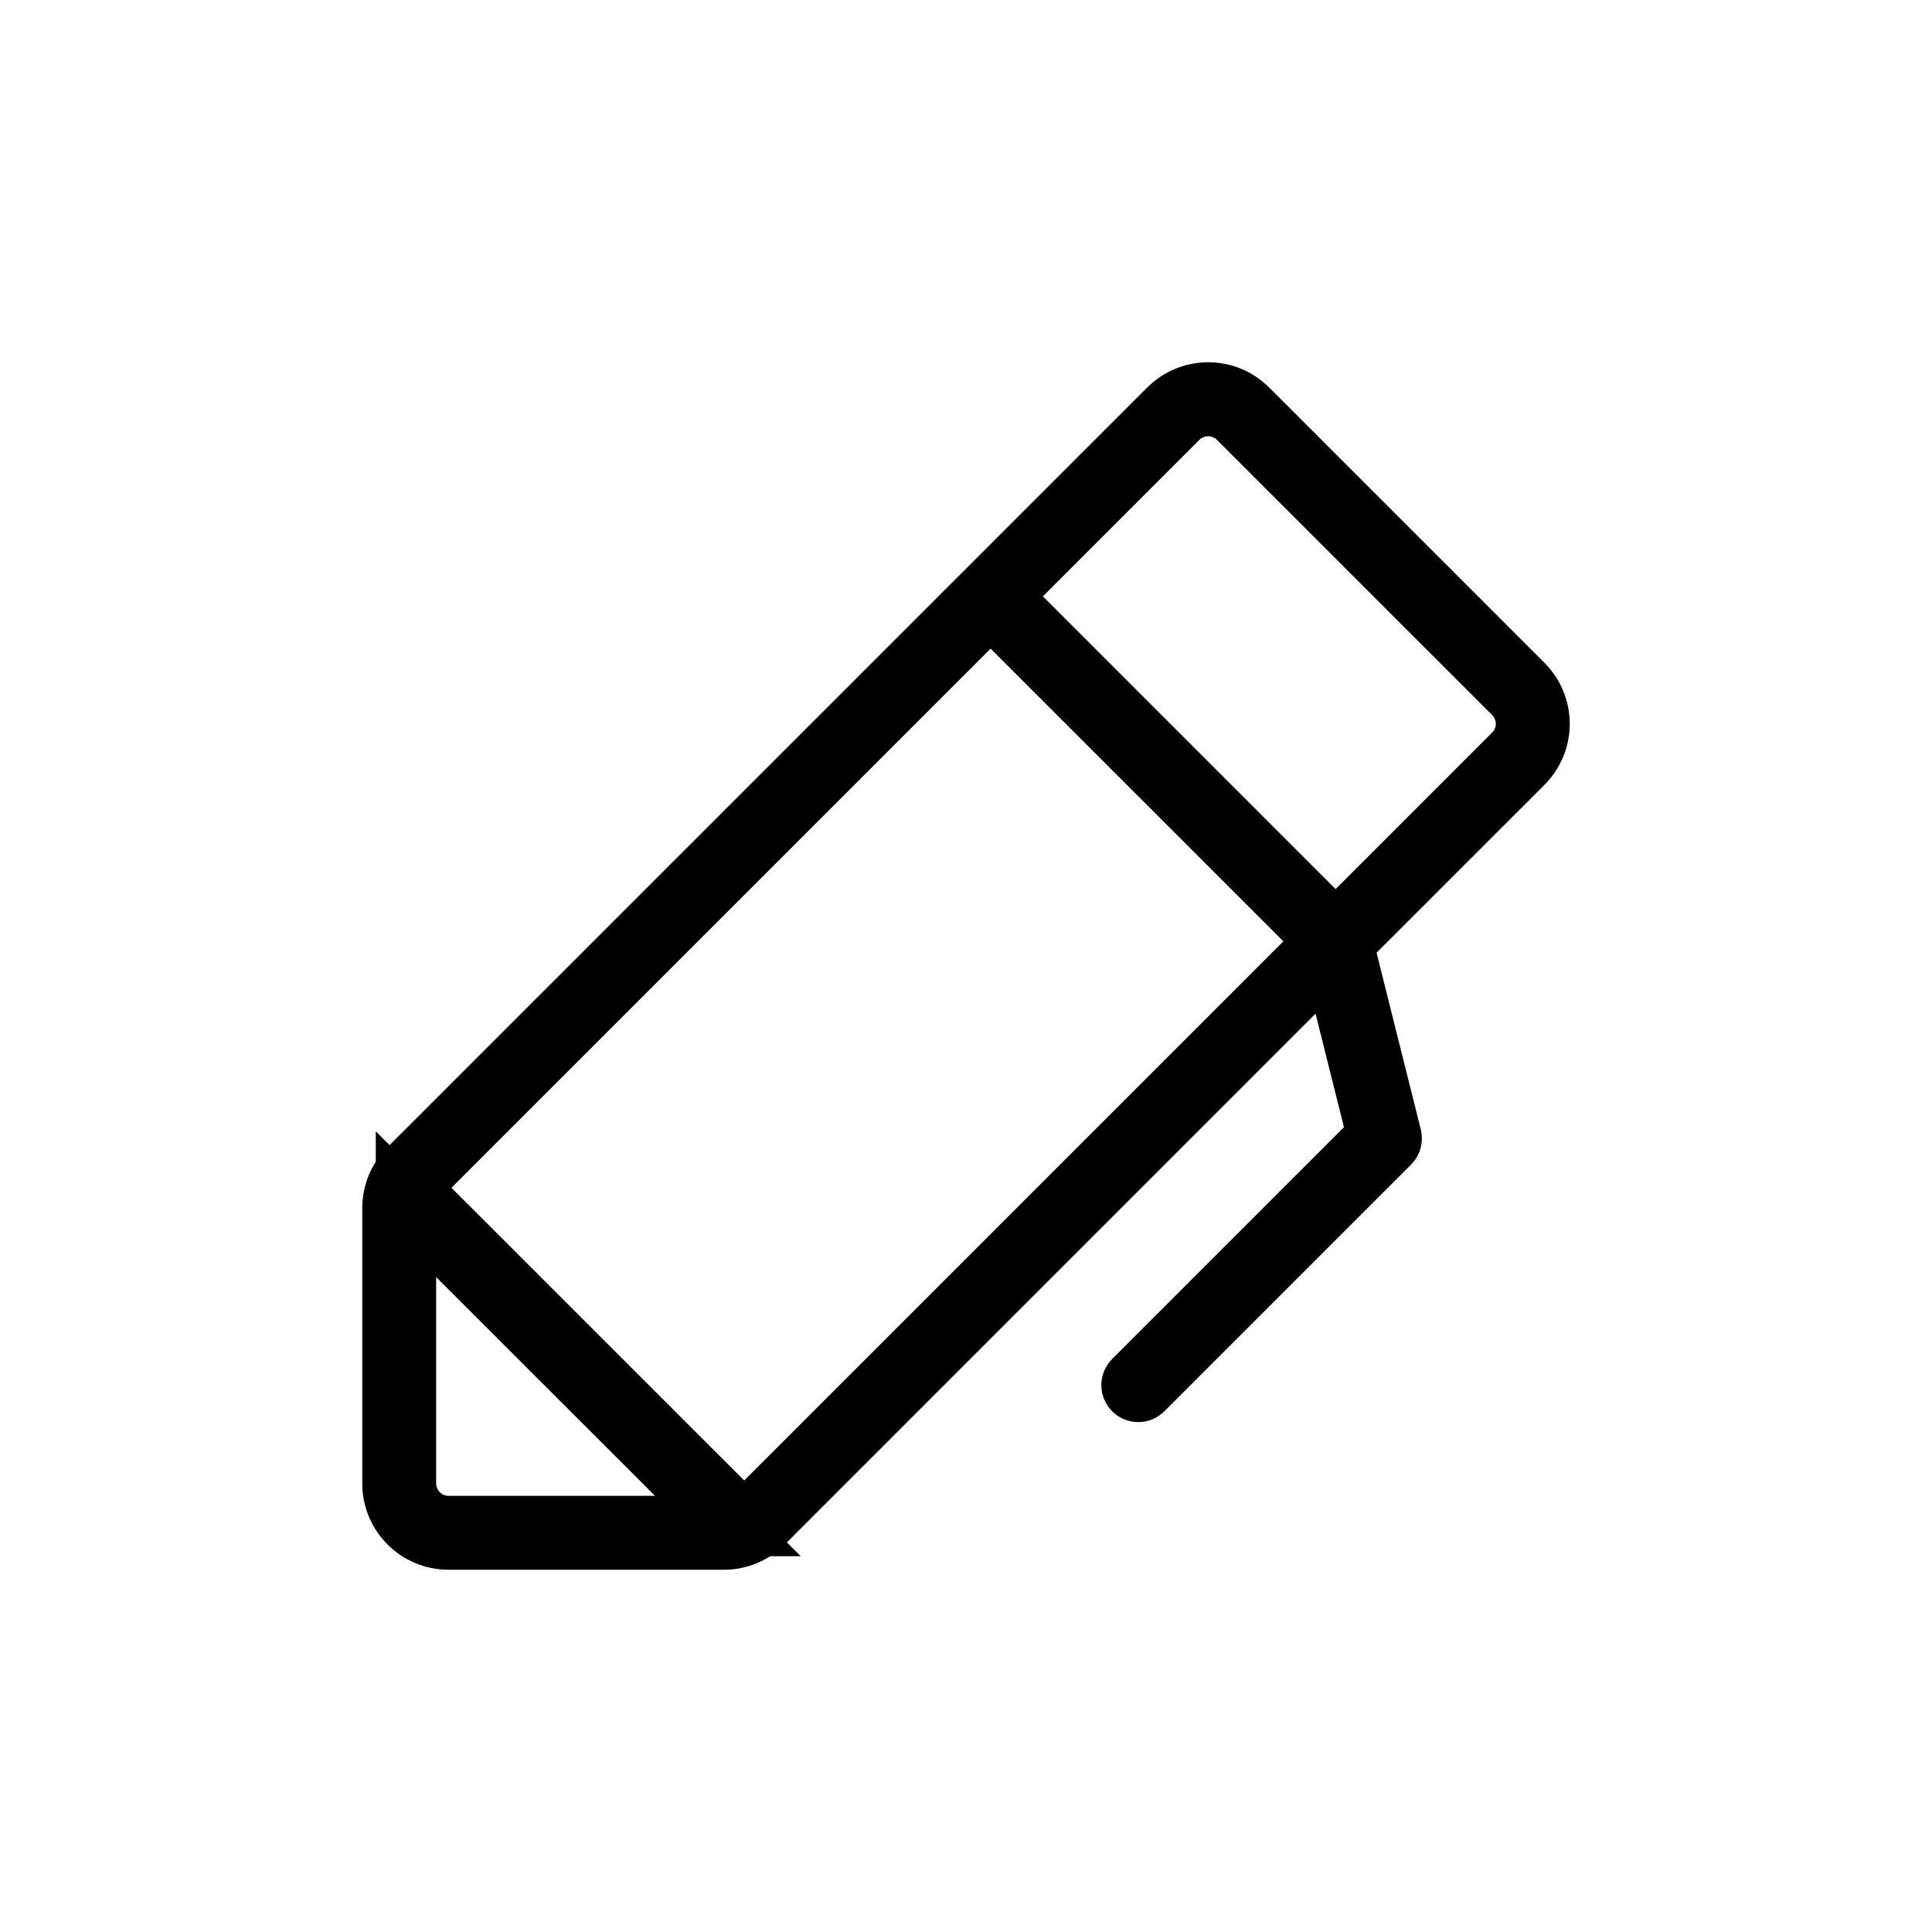
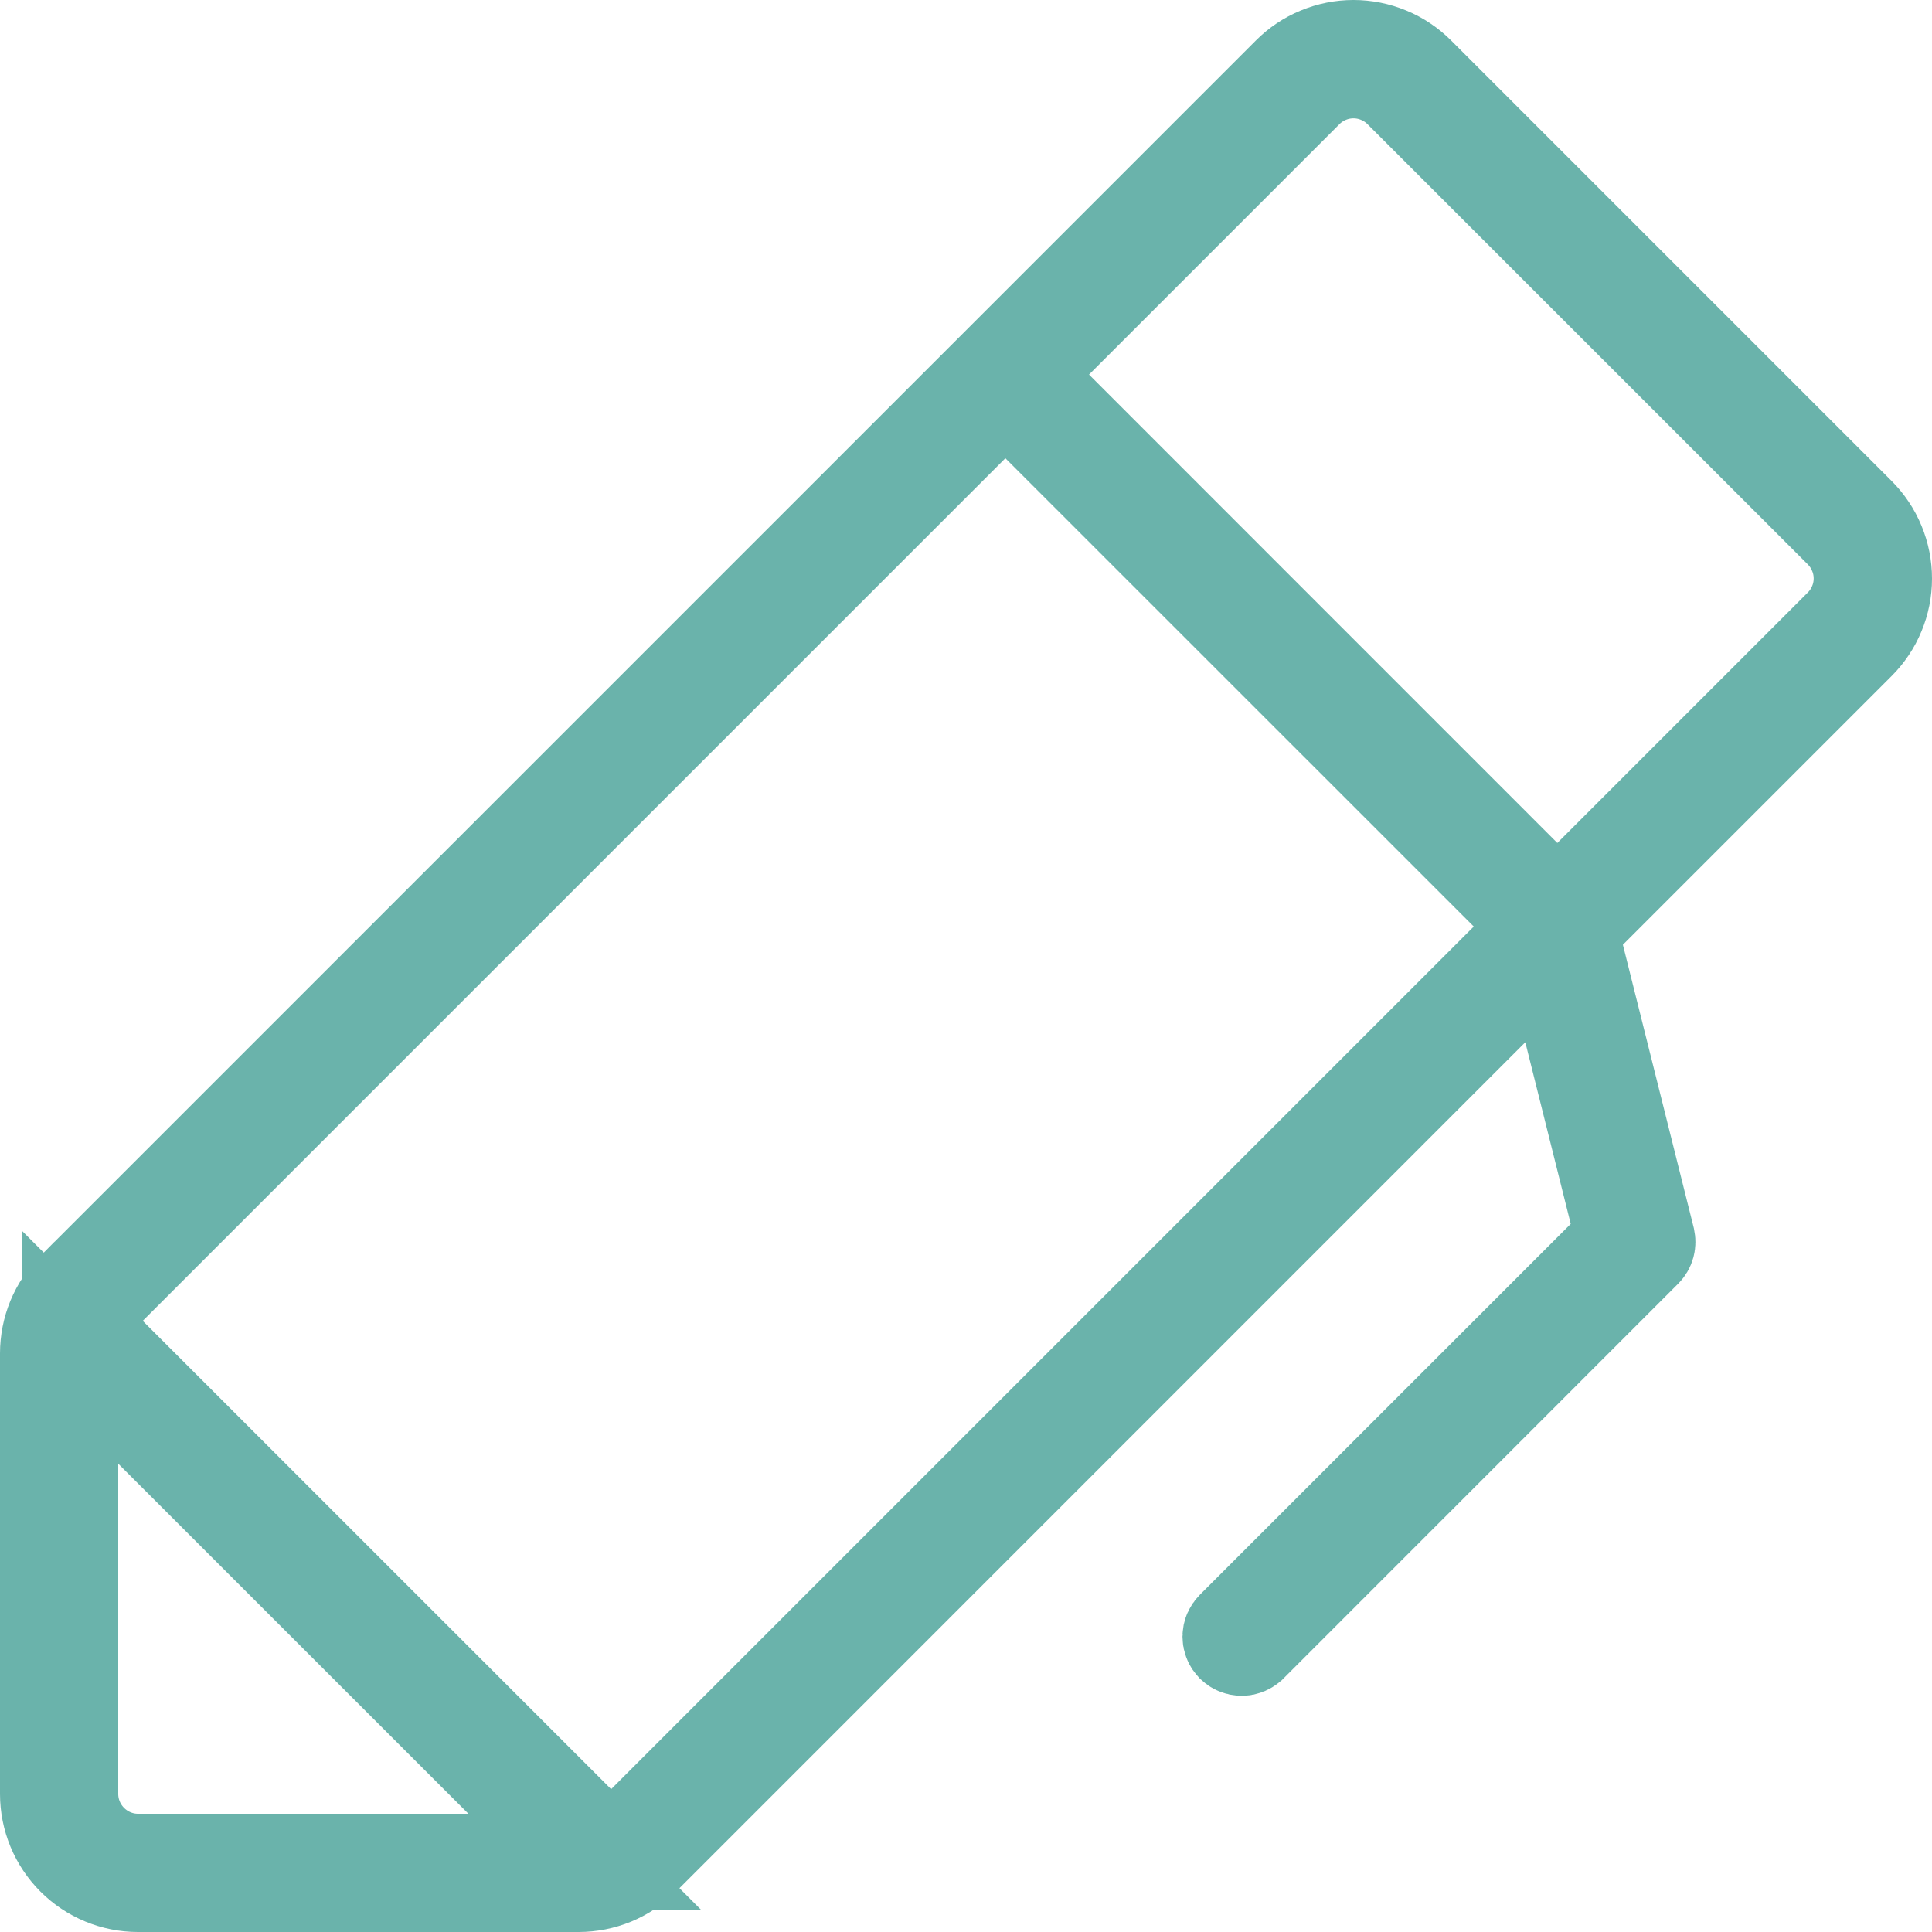
- <svg xmlns="http://www.w3.org/2000/svg" viewBox="0 0 32 32" fill="currentColor" stroke="currentColor">
-   <path d="M25.228 11.332L25.228 11.332C25.314 11.418 25.383 11.521 25.429 11.633C25.476 11.746 25.5 11.867 25.5 11.989C25.5 12.111 25.476 12.232 25.429 12.344C25.383 12.457 25.314 12.559 25.228 12.646L22.447 15.426L22.246 15.626L22.315 15.901L23.048 18.829C23.052 18.848 23.052 18.868 23.047 18.887C23.042 18.905 23.032 18.922 23.018 18.936L23.018 18.936L18.936 23.018L18.936 23.018L18.933 23.021C18.923 23.032 18.911 23.04 18.897 23.046C18.883 23.052 18.869 23.055 18.854 23.055C18.839 23.055 18.825 23.052 18.811 23.046C18.797 23.041 18.785 23.032 18.774 23.022C18.764 23.011 18.755 22.999 18.75 22.985C18.744 22.971 18.741 22.957 18.741 22.942C18.741 22.927 18.744 22.912 18.75 22.899C18.756 22.885 18.764 22.873 18.775 22.862L18.777 22.86L22.614 19.023L22.814 18.823L22.745 18.548L22.275 16.669L22.061 15.812L21.436 16.436L12.645 25.228L12.644 25.229C12.559 25.315 12.456 25.383 12.344 25.43C12.232 25.476 12.111 25.5 11.989 25.5H11.988H7.428C7.182 25.5 6.946 25.402 6.772 25.228C6.598 25.054 6.5 24.818 6.5 24.571L6.5 20.011L6.5 20.01C6.5 19.889 6.524 19.768 6.57 19.656C6.617 19.543 6.685 19.441 6.771 19.355L6.772 19.355L19.355 6.772L19.355 6.772C19.441 6.686 19.544 6.617 19.656 6.571C19.769 6.524 19.89 6.5 20.012 6.5C20.133 6.5 20.254 6.524 20.367 6.571C20.479 6.617 20.582 6.686 20.668 6.772L20.668 6.772L25.228 11.332ZM7.578 20.799L6.724 19.945V21.152V24.571C6.724 24.758 6.799 24.937 6.931 25.069C7.063 25.201 7.242 25.276 7.428 25.276H10.849H12.056L11.202 24.422L7.578 20.799ZM11.973 24.875L12.326 25.229L12.68 24.875L21.61 15.945L21.963 15.592L21.61 15.238L16.761 10.39L16.408 10.037L16.054 10.39L7.124 19.32L6.77 19.674L7.124 20.027L11.973 24.875ZM21.768 15.08L22.122 15.434L22.475 15.08L25.069 12.486C25.069 12.486 25.069 12.486 25.069 12.486C25.134 12.421 25.186 12.343 25.221 12.258C25.257 12.172 25.275 12.081 25.275 11.988C25.275 11.896 25.257 11.804 25.221 11.719C25.186 11.633 25.134 11.556 25.069 11.49L20.509 6.931C20.509 6.931 20.509 6.931 20.509 6.931C20.509 6.931 20.509 6.931 20.509 6.931C20.444 6.866 20.366 6.814 20.281 6.779C20.195 6.743 20.104 6.725 20.011 6.725C19.918 6.725 19.827 6.743 19.741 6.779C19.656 6.814 19.578 6.866 19.513 6.931C19.513 6.931 19.513 6.931 19.513 6.931L16.92 9.524L16.567 9.878L16.92 10.231L21.768 15.08Z" />
+ <svg xmlns="http://www.w3.org/2000/svg" viewBox="0 0 20 20" fill="currentColor">
+   <path d="M19.228 5.332L19.228 5.332C19.314 5.418 19.383 5.521 19.429 5.633C19.476 5.746 19.5 5.867 19.5 5.989C19.5 6.111 19.476 6.232 19.429 6.344C19.383 6.457 19.314 6.559 19.228 6.645L16.447 9.426L16.246 9.626L16.315 9.901L17.048 12.829C17.052 12.848 17.052 12.868 17.047 12.887C17.042 12.905 17.032 12.922 17.018 12.936L17.018 12.936L12.937 17.018L12.937 17.018L12.933 17.021C12.923 17.032 12.911 17.04 12.897 17.046C12.883 17.052 12.869 17.055 12.854 17.055C12.839 17.055 12.825 17.052 12.811 17.046C12.797 17.041 12.785 17.032 12.774 17.022C12.764 17.011 12.755 16.999 12.75 16.985C12.744 16.971 12.741 16.957 12.741 16.942C12.741 16.927 12.744 16.912 12.75 16.899C12.756 16.885 12.764 16.873 12.775 16.862L12.777 16.86L16.614 13.023L16.814 12.823L16.745 12.548L16.275 10.668L16.061 9.812L15.436 10.436L6.645 19.228L6.644 19.229C6.559 19.315 6.456 19.383 6.344 19.43C6.232 19.476 6.111 19.5 5.989 19.5H5.988H1.428C1.182 19.5 0.946 19.402 0.772 19.228C0.598 19.054 0.5 18.818 0.5 18.571L0.5 14.011L0.5 14.01C0.5 13.889 0.524 13.768 0.57 13.656C0.617 13.543 0.685 13.441 0.771 13.355L0.772 13.355L13.355 0.772L13.355 0.772C13.441 0.686 13.543 0.617 13.656 0.571C13.769 0.524 13.889 0.5 14.011 0.5C14.133 0.5 14.254 0.524 14.367 0.571C14.479 0.617 14.582 0.686 14.668 0.772L14.668 0.772L19.228 5.332ZM1.578 14.799L0.724 13.945V15.152V18.571C0.724 18.758 0.799 18.937 0.931 19.069C1.063 19.201 1.242 19.276 1.428 19.276H4.849H6.056L5.202 18.422L1.578 14.799ZM5.973 18.875L6.326 19.229L6.68 18.875L15.61 9.945L15.963 9.592L15.61 9.238L10.761 4.39L10.408 4.037L10.054 4.39L1.124 13.32L0.77 13.674L1.124 14.027L5.973 18.875ZM15.768 9.08L16.122 9.434L16.475 9.08L19.069 6.486C19.069 6.486 19.069 6.486 19.069 6.486C19.134 6.421 19.186 6.343 19.221 6.258C19.257 6.172 19.275 6.081 19.275 5.988C19.275 5.896 19.257 5.804 19.221 5.719C19.186 5.633 19.134 5.556 19.069 5.49L14.509 0.931C14.509 0.931 14.509 0.931 14.509 0.931C14.509 0.931 14.509 0.931 14.509 0.931C14.444 0.866 14.366 0.814 14.281 0.779C14.195 0.743 14.104 0.725 14.011 0.725C13.918 0.725 13.827 0.743 13.741 0.779C13.656 0.814 13.578 0.866 13.513 0.931C13.513 0.931 13.513 0.931 13.513 0.931L10.92 3.524L10.567 3.878L10.92 4.231L15.768 9.08Z" stroke="#6AB3AB" />
</svg>
